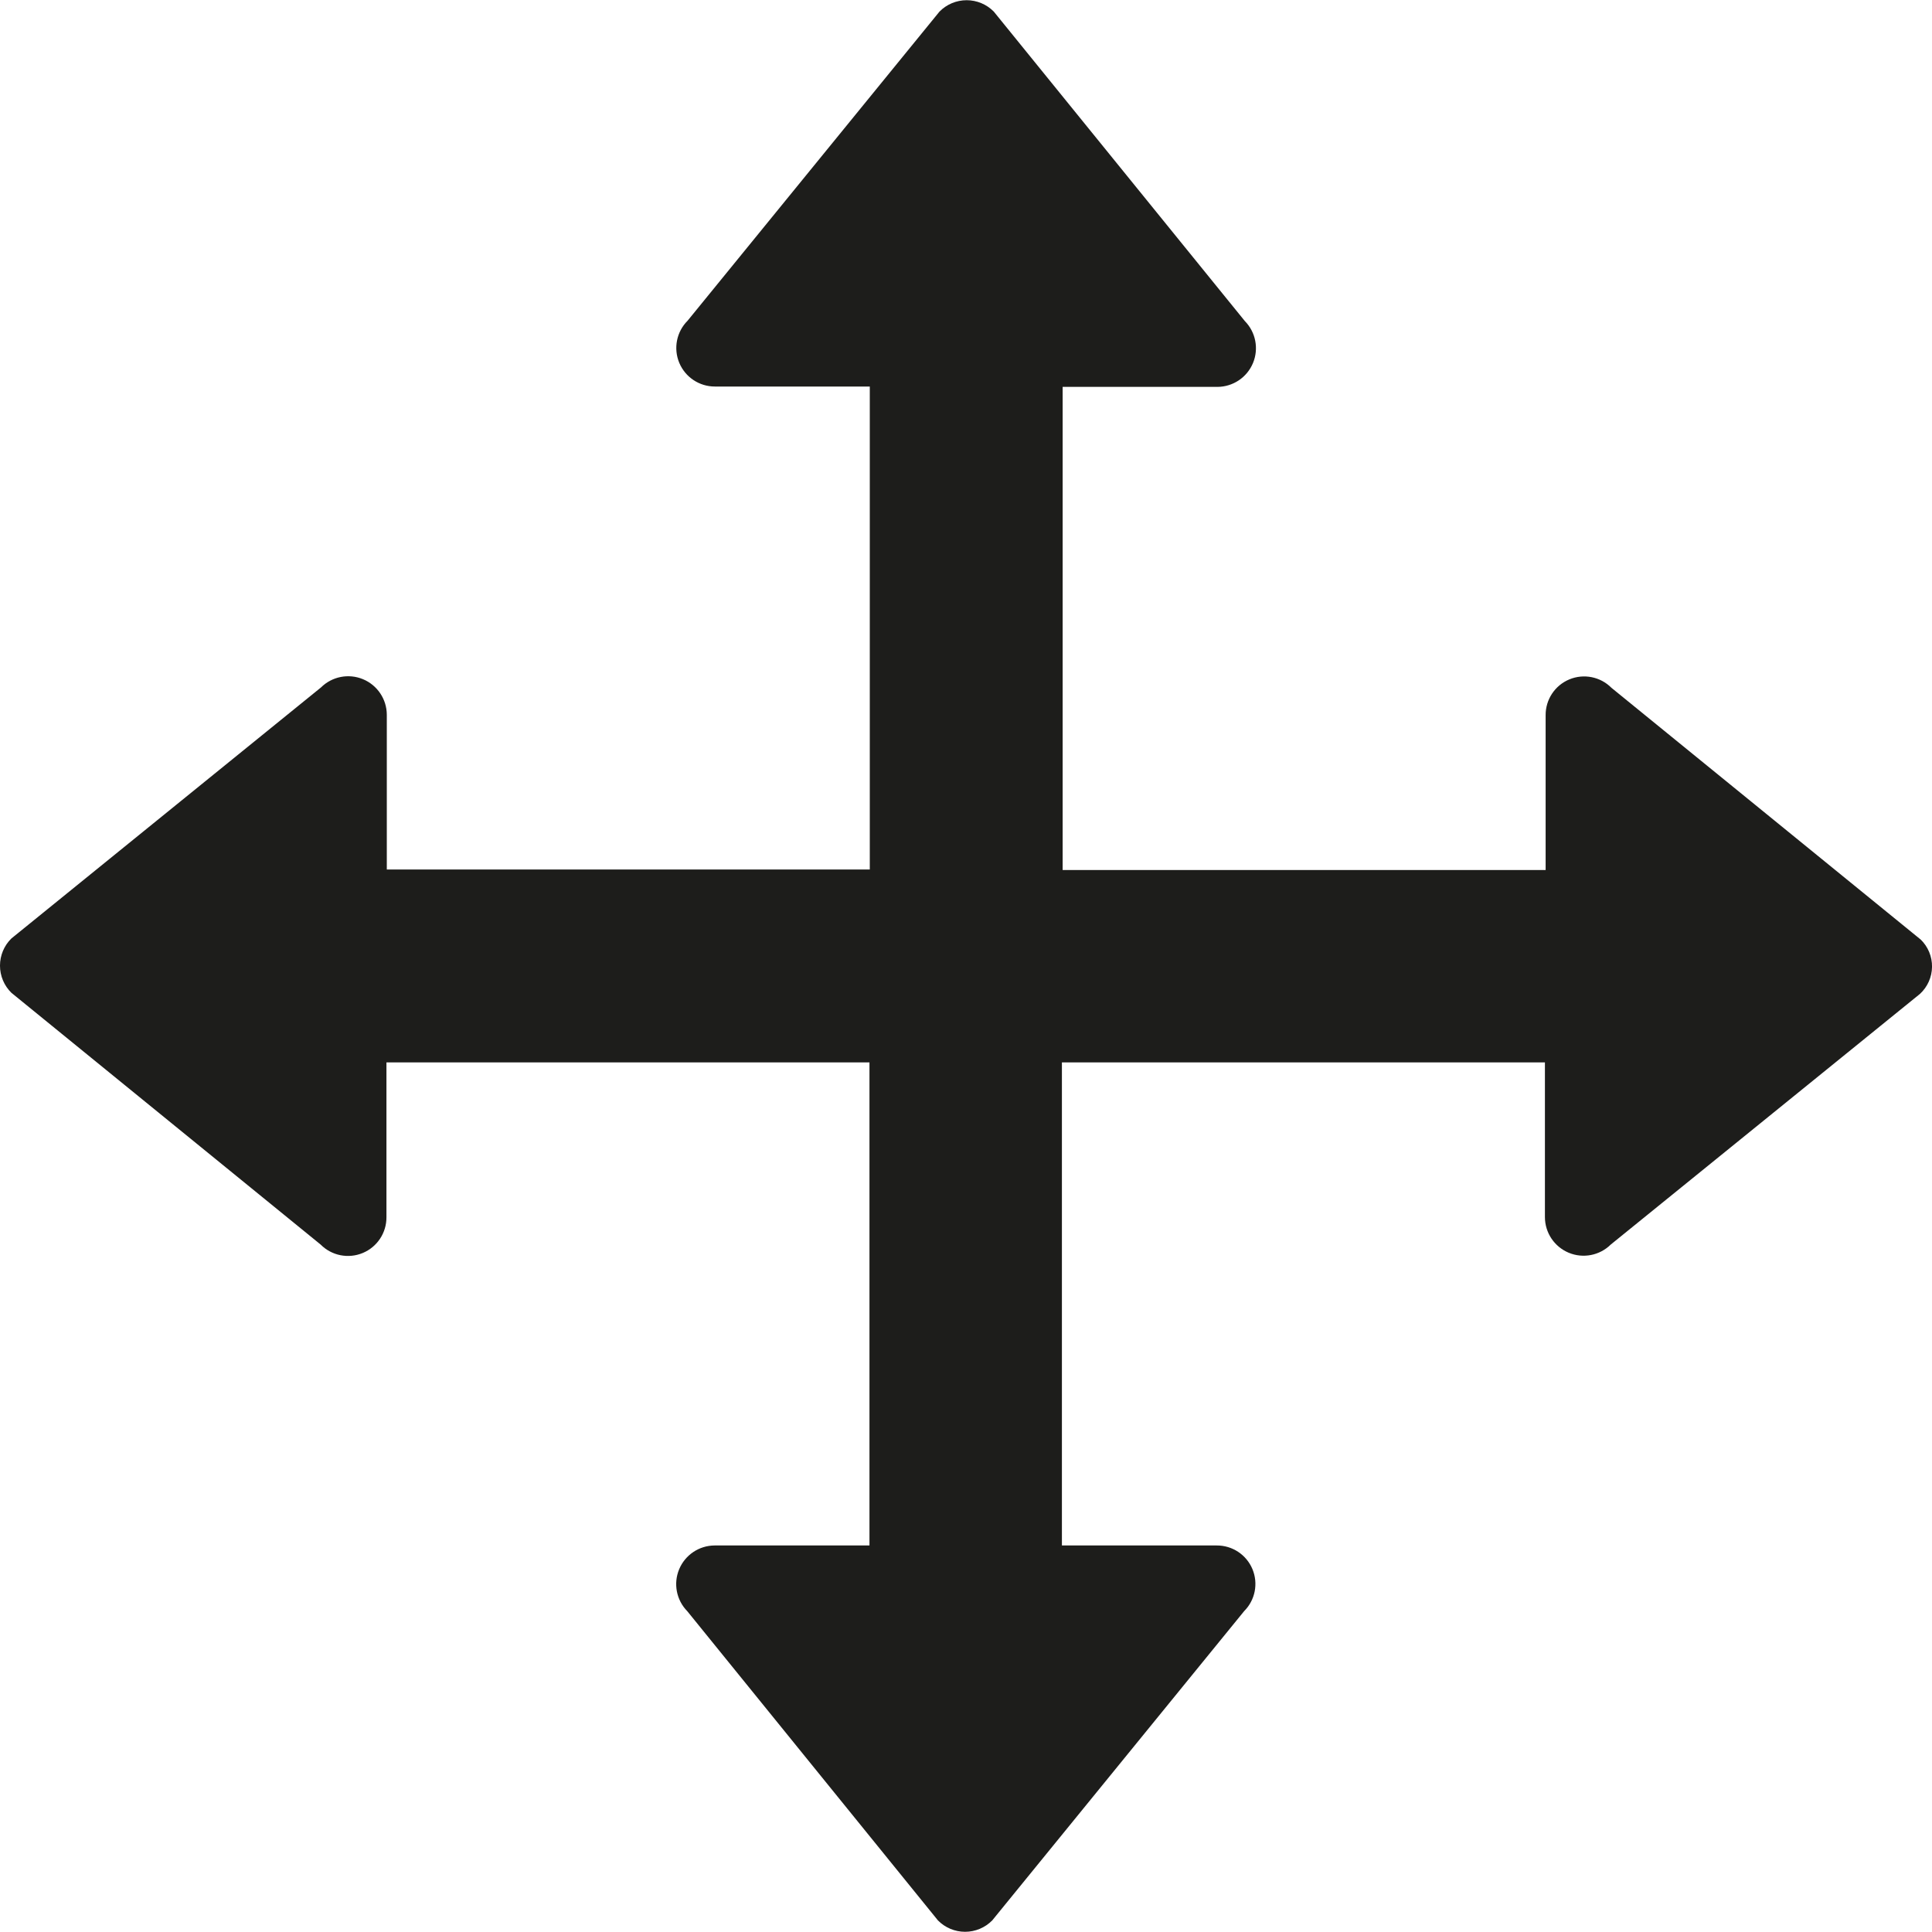
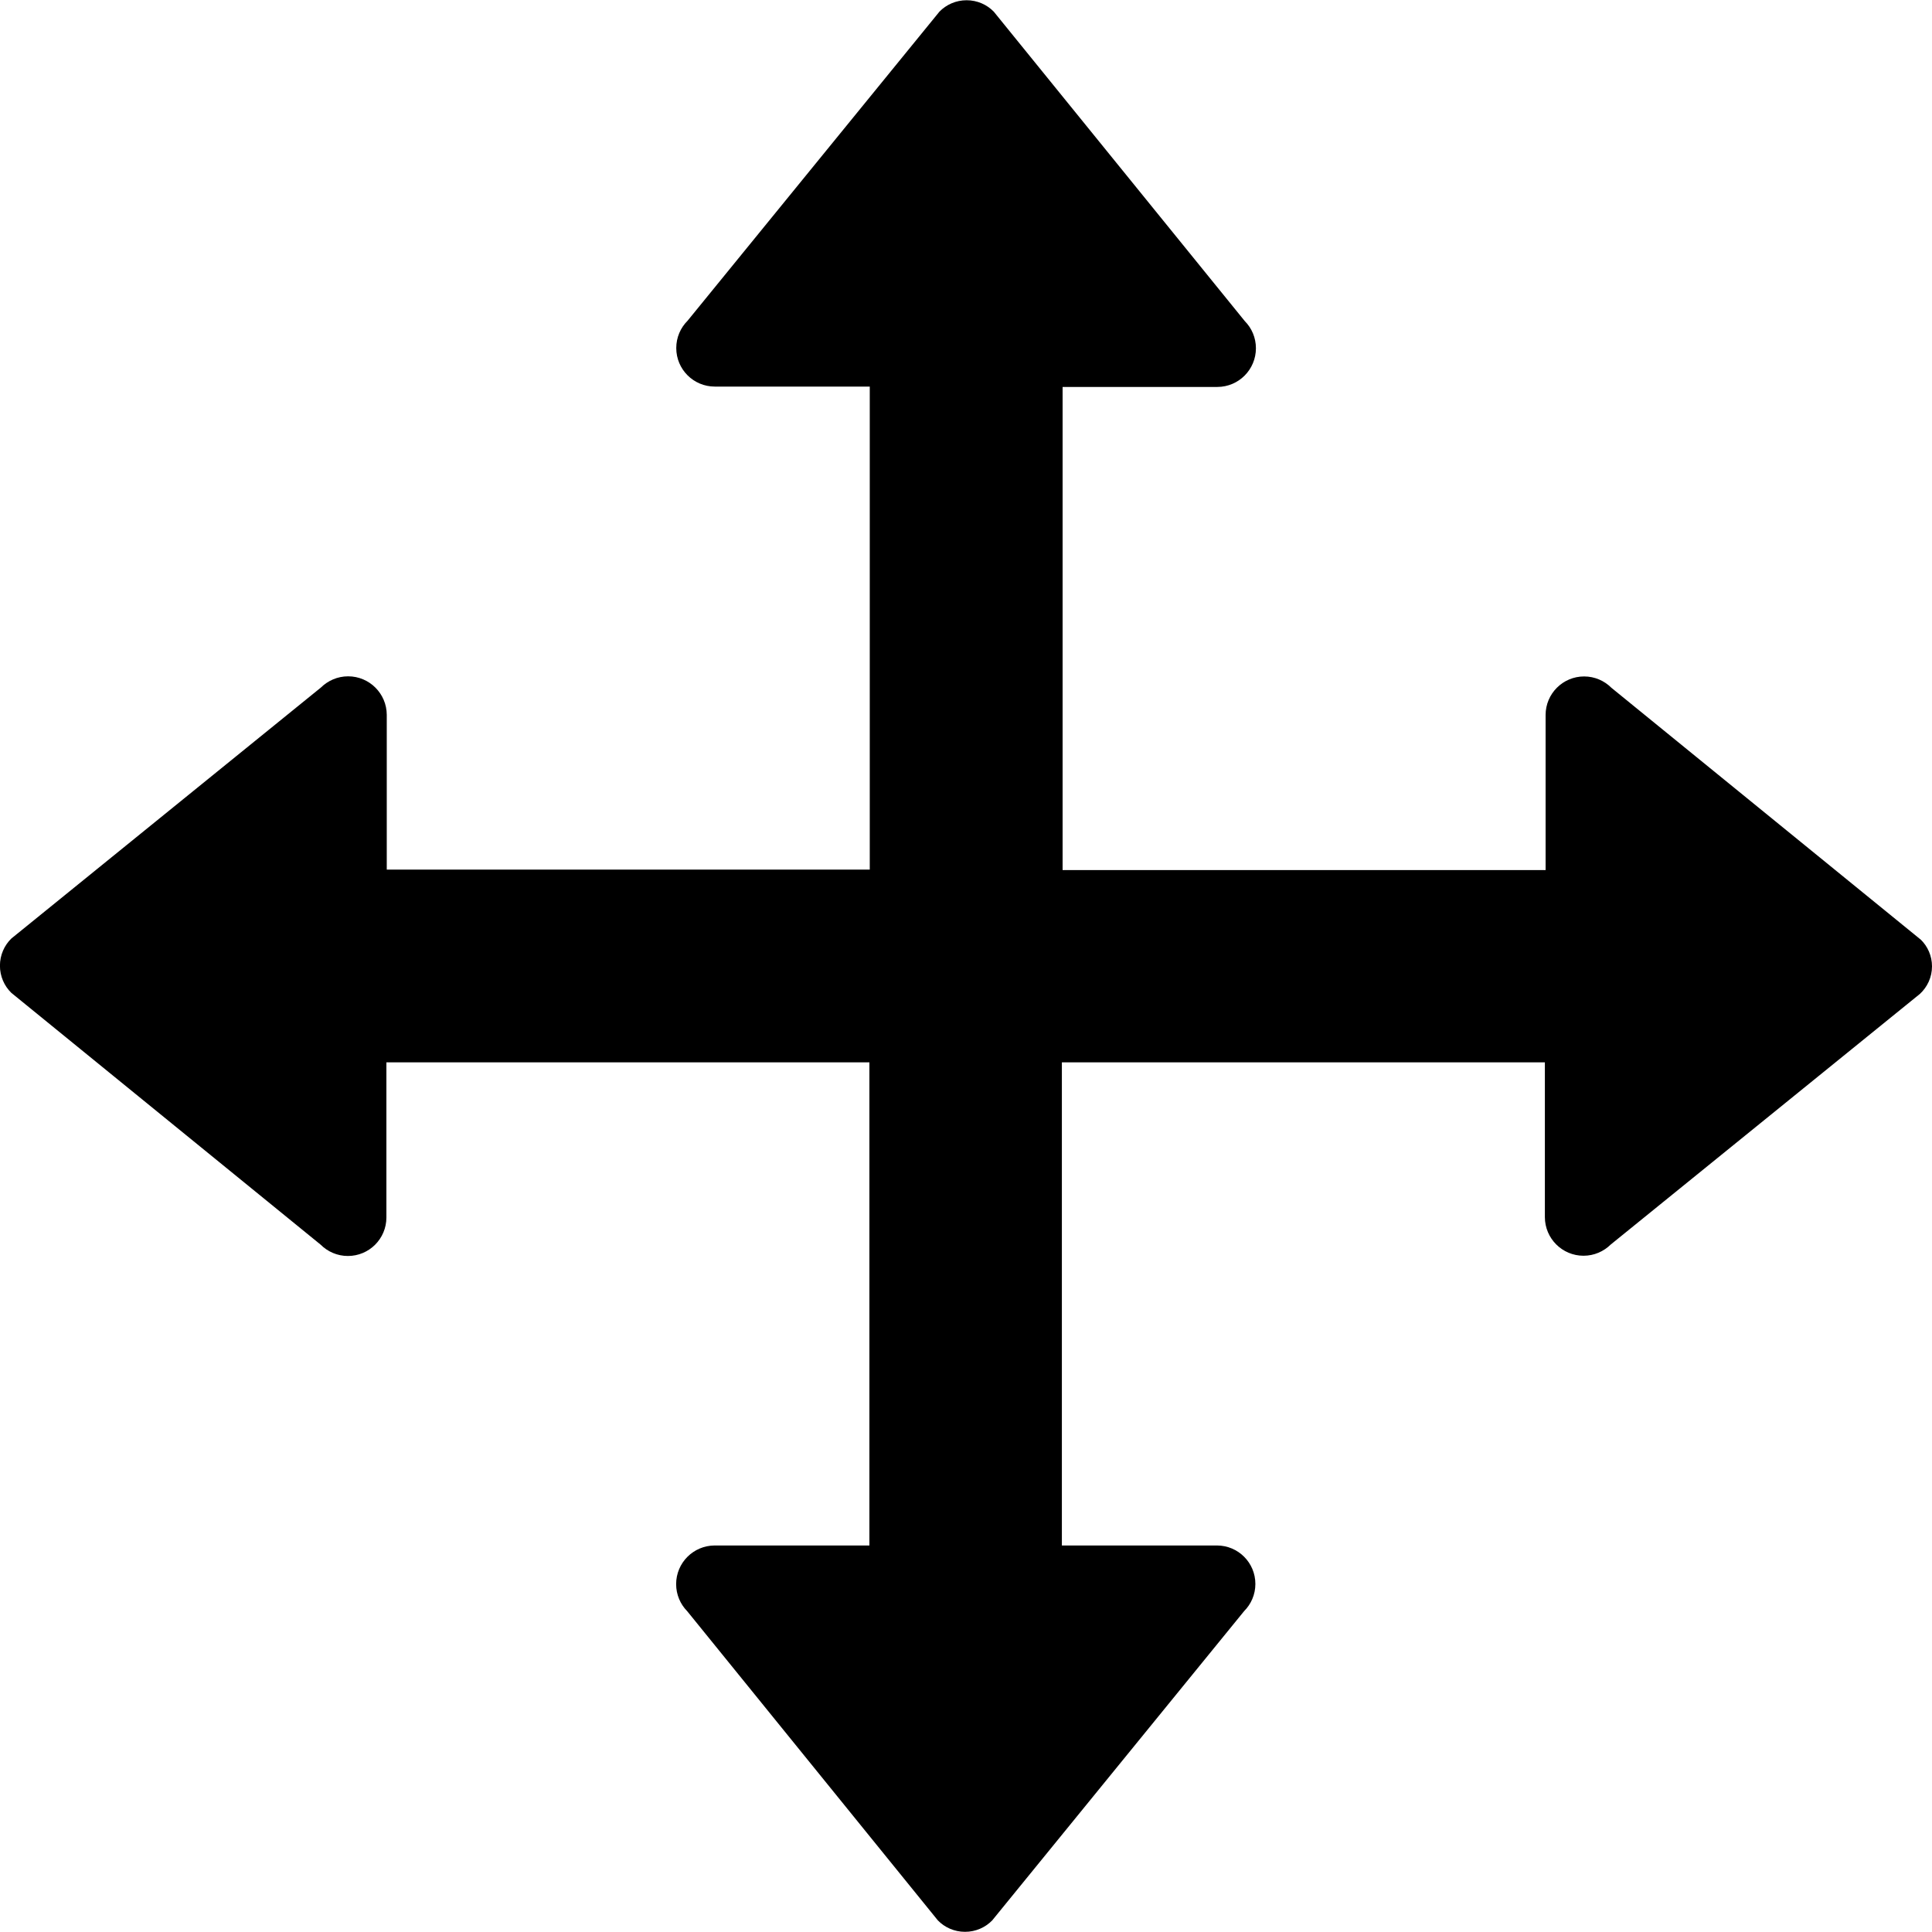
- <svg xmlns="http://www.w3.org/2000/svg" id="Layer_1" data-name="Layer 1" viewBox="0 0 70.866 70.866">
-   <path d="M70.451,34.463,59.108,25.229a1.412,1.412,0,0,0-2.414,1.005v5.678H38.978V14.191h5.678a1.419,1.419,0,0,0,1.005-2.414L36.453.426a1.396,1.396,0,0,0-1.993,0L25.221,11.764a1.414,1.414,0,0,0,1.005,2.414h5.678V31.894H14.188v-5.678a1.417,1.417,0,0,0-2.414-1.001L.418,34.423a1.396,1.396,0,0,0,0,1.993L11.761,45.651a1.412,1.412,0,0,0,2.414-1.005V38.968H31.892V56.688H26.213a1.417,1.417,0,0,0-1.005,2.409l9.195,11.343a1.396,1.396,0,0,0,1.993,0l9.239-11.343a1.411,1.411,0,0,0-1.005-2.409H38.951V38.968H56.668v5.678a1.418,1.418,0,0,0,2.414,1.005l11.343-9.195a1.373,1.373,0,0,0,.027-1.993" style="fill:#1d1d1b" />
+ <svg xmlns="http://www.w3.org/2000/svg" version="1.1" width="32" height="32" viewBox="0 0 32 32">
+   <path d="M31.812 15.562l-5.122-4.17c-0.116-0.116-0.276-0.188-0.452-0.188-0.352 0-0.638 0.286-0.638 0.638 0 0.002 0 0.003 0 0.005v-0 2.564h-8v-8.002h2.564c0.353-0.001 0.638-0.288 0.638-0.641 0-0.175-0.070-0.334-0.184-0.449l0 0-4.158-5.126c-0.114-0.117-0.274-0.189-0.45-0.189s-0.336 0.072-0.45 0.189l-0 0-4.172 5.12c-0.116 0.116-0.187 0.275-0.187 0.452 0 0.353 0.286 0.638 0.638 0.638 0.001 0 0.002 0 0.003 0h2.564v8h-8v-2.564c-0.002-0.352-0.288-0.637-0.64-0.637-0.175 0-0.334 0.071-0.45 0.185l0-0-5.128 4.158c-0.117 0.114-0.189 0.274-0.189 0.45s0.072 0.336 0.189 0.45l0 0 5.122 4.17c0.116 0.116 0.276 0.188 0.452 0.188 0.352 0 0.638-0.285 0.638-0.638 0-0.002 0-0.003-0-0.005v0-2.564h8v8.002h-2.564c-0.352 0.002-0.637 0.287-0.637 0.64 0 0.175 0.070 0.333 0.183 0.448l-0-0 4.152 5.122c0.114 0.117 0.274 0.189 0.45 0.189s0.336-0.072 0.45-0.189l0-0 4.172-5.122c0.115-0.115 0.187-0.275 0.187-0.451 0-0.352-0.285-0.637-0.637-0.637-0.001 0-0.003 0-0.004 0h-2.564v-8.002h8v2.564c0.001 0.353 0.287 0.639 0.64 0.639 0.175 0 0.334-0.071 0.45-0.185l-0 0 5.122-4.152c0.123-0.114 0.2-0.276 0.2-0.456 0-0.174-0.072-0.332-0.187-0.444l-0-0z" />
</svg>
